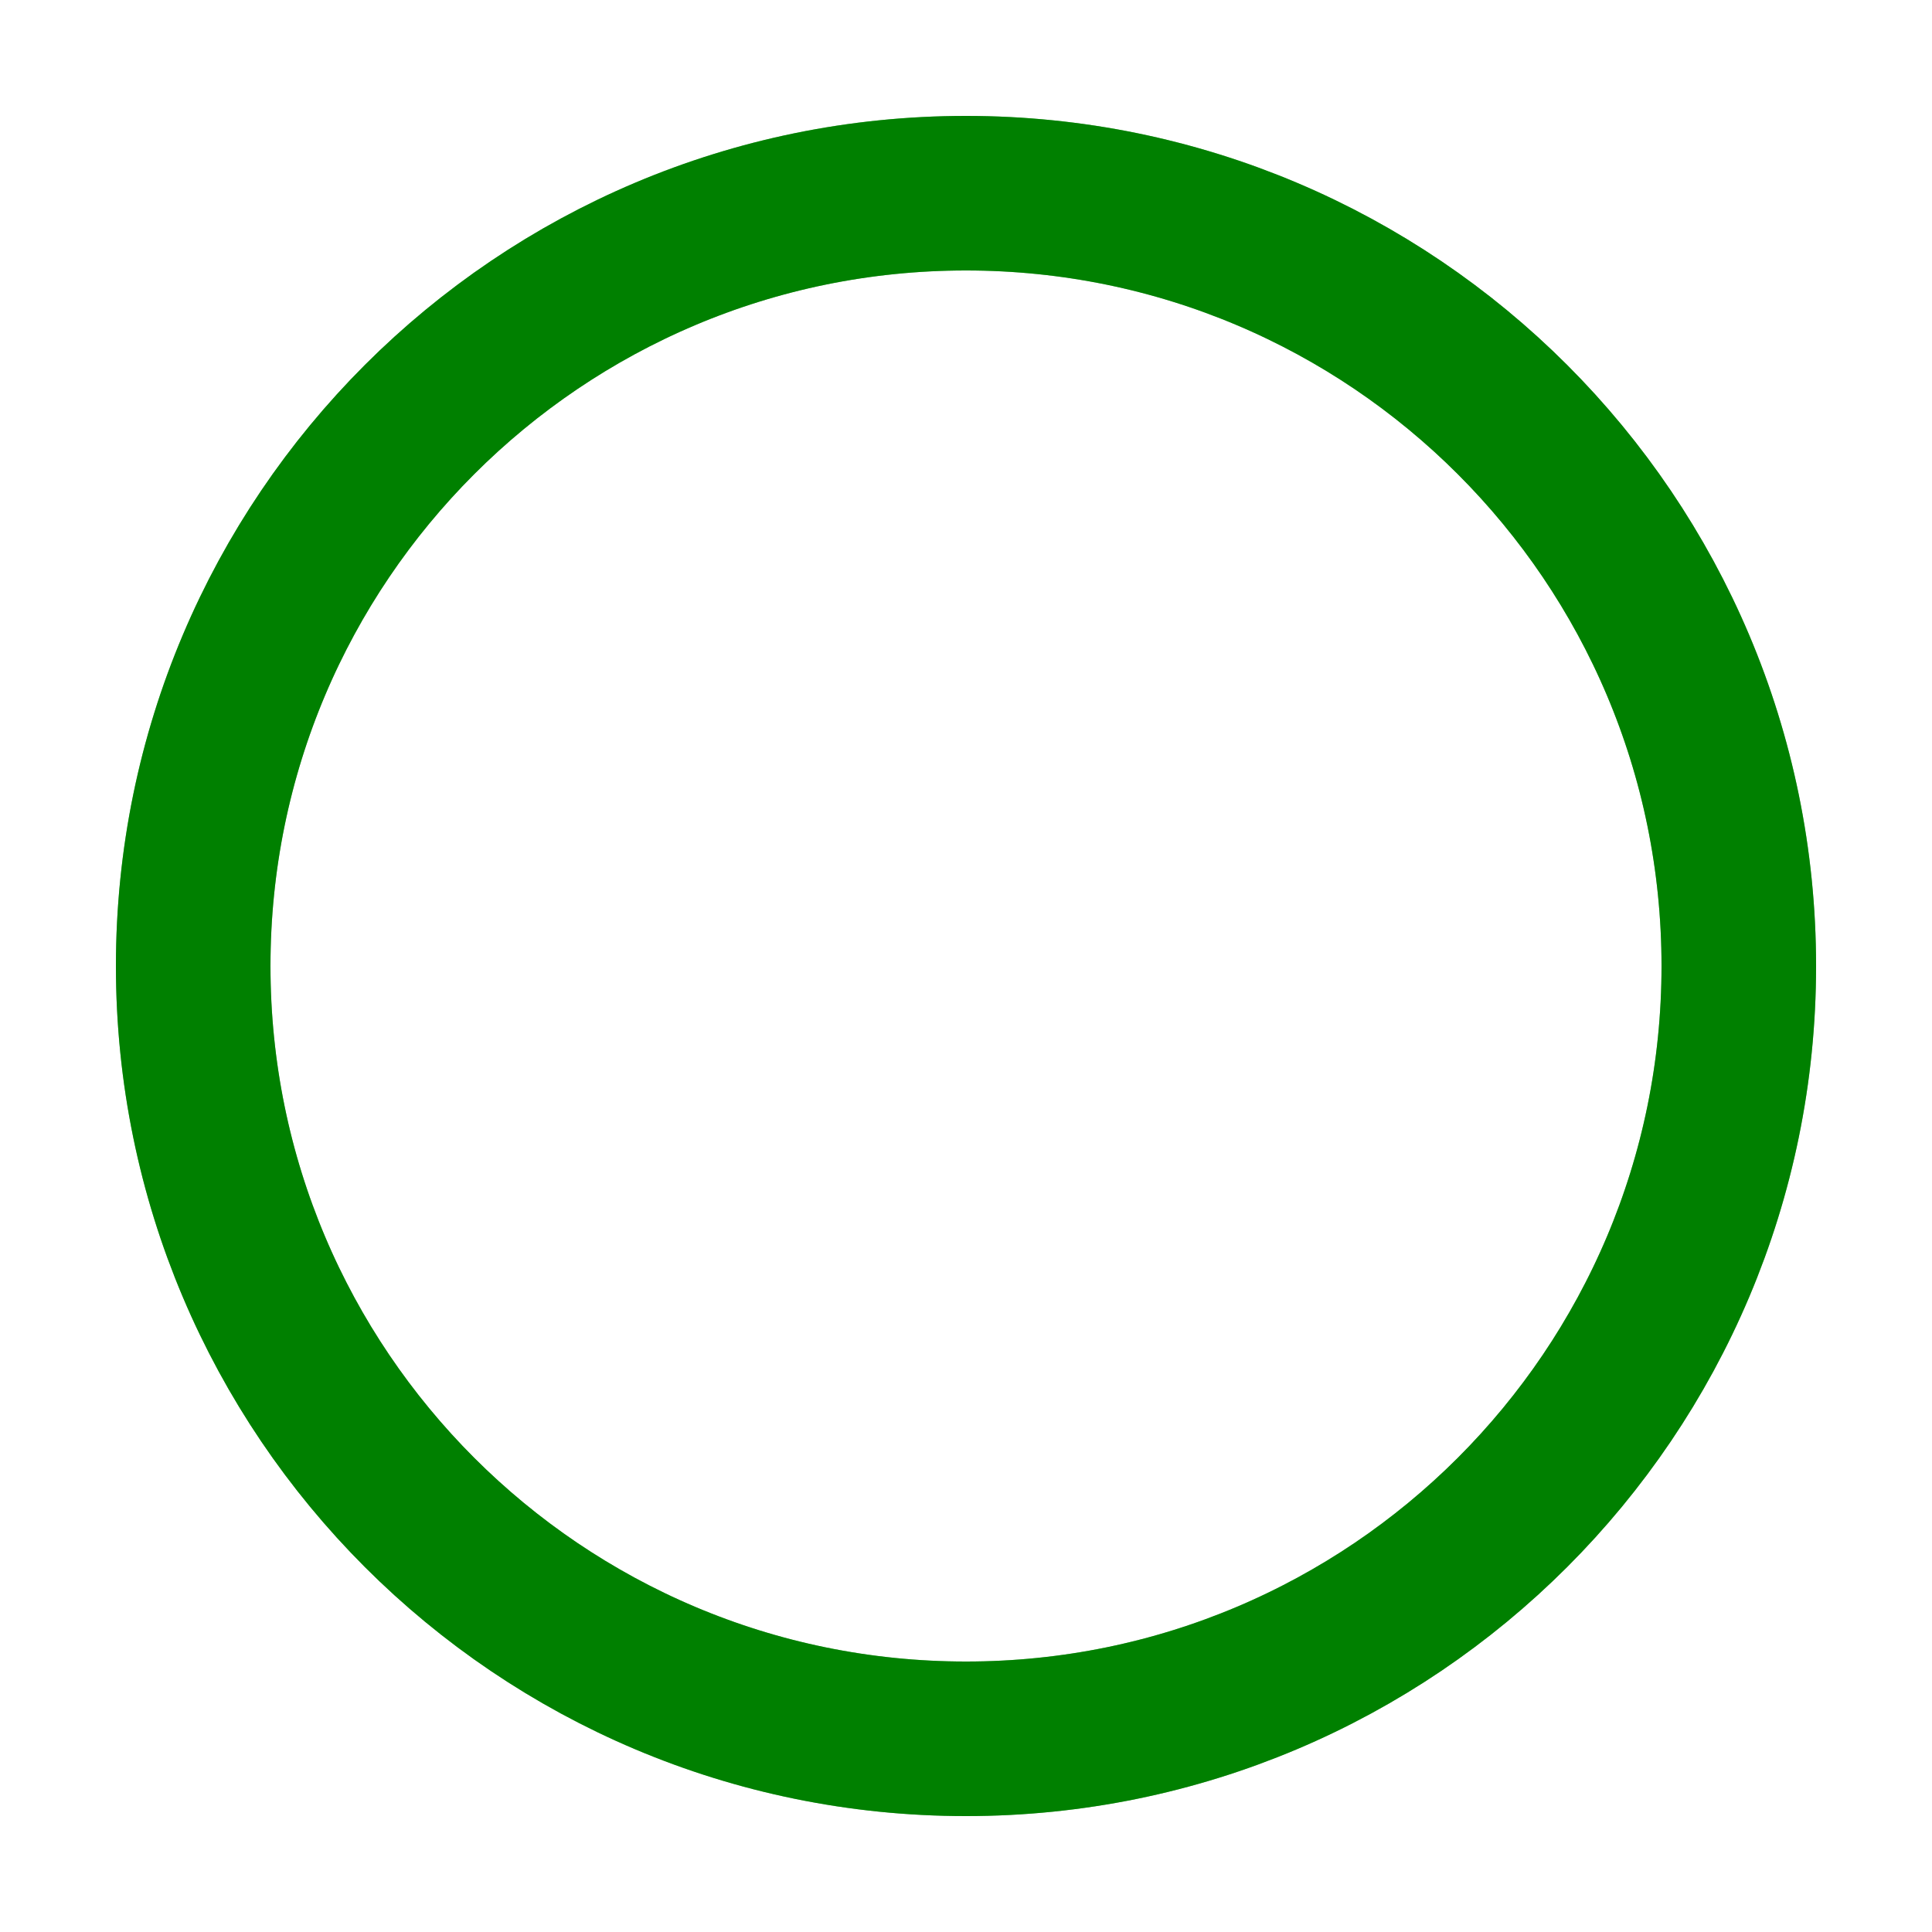
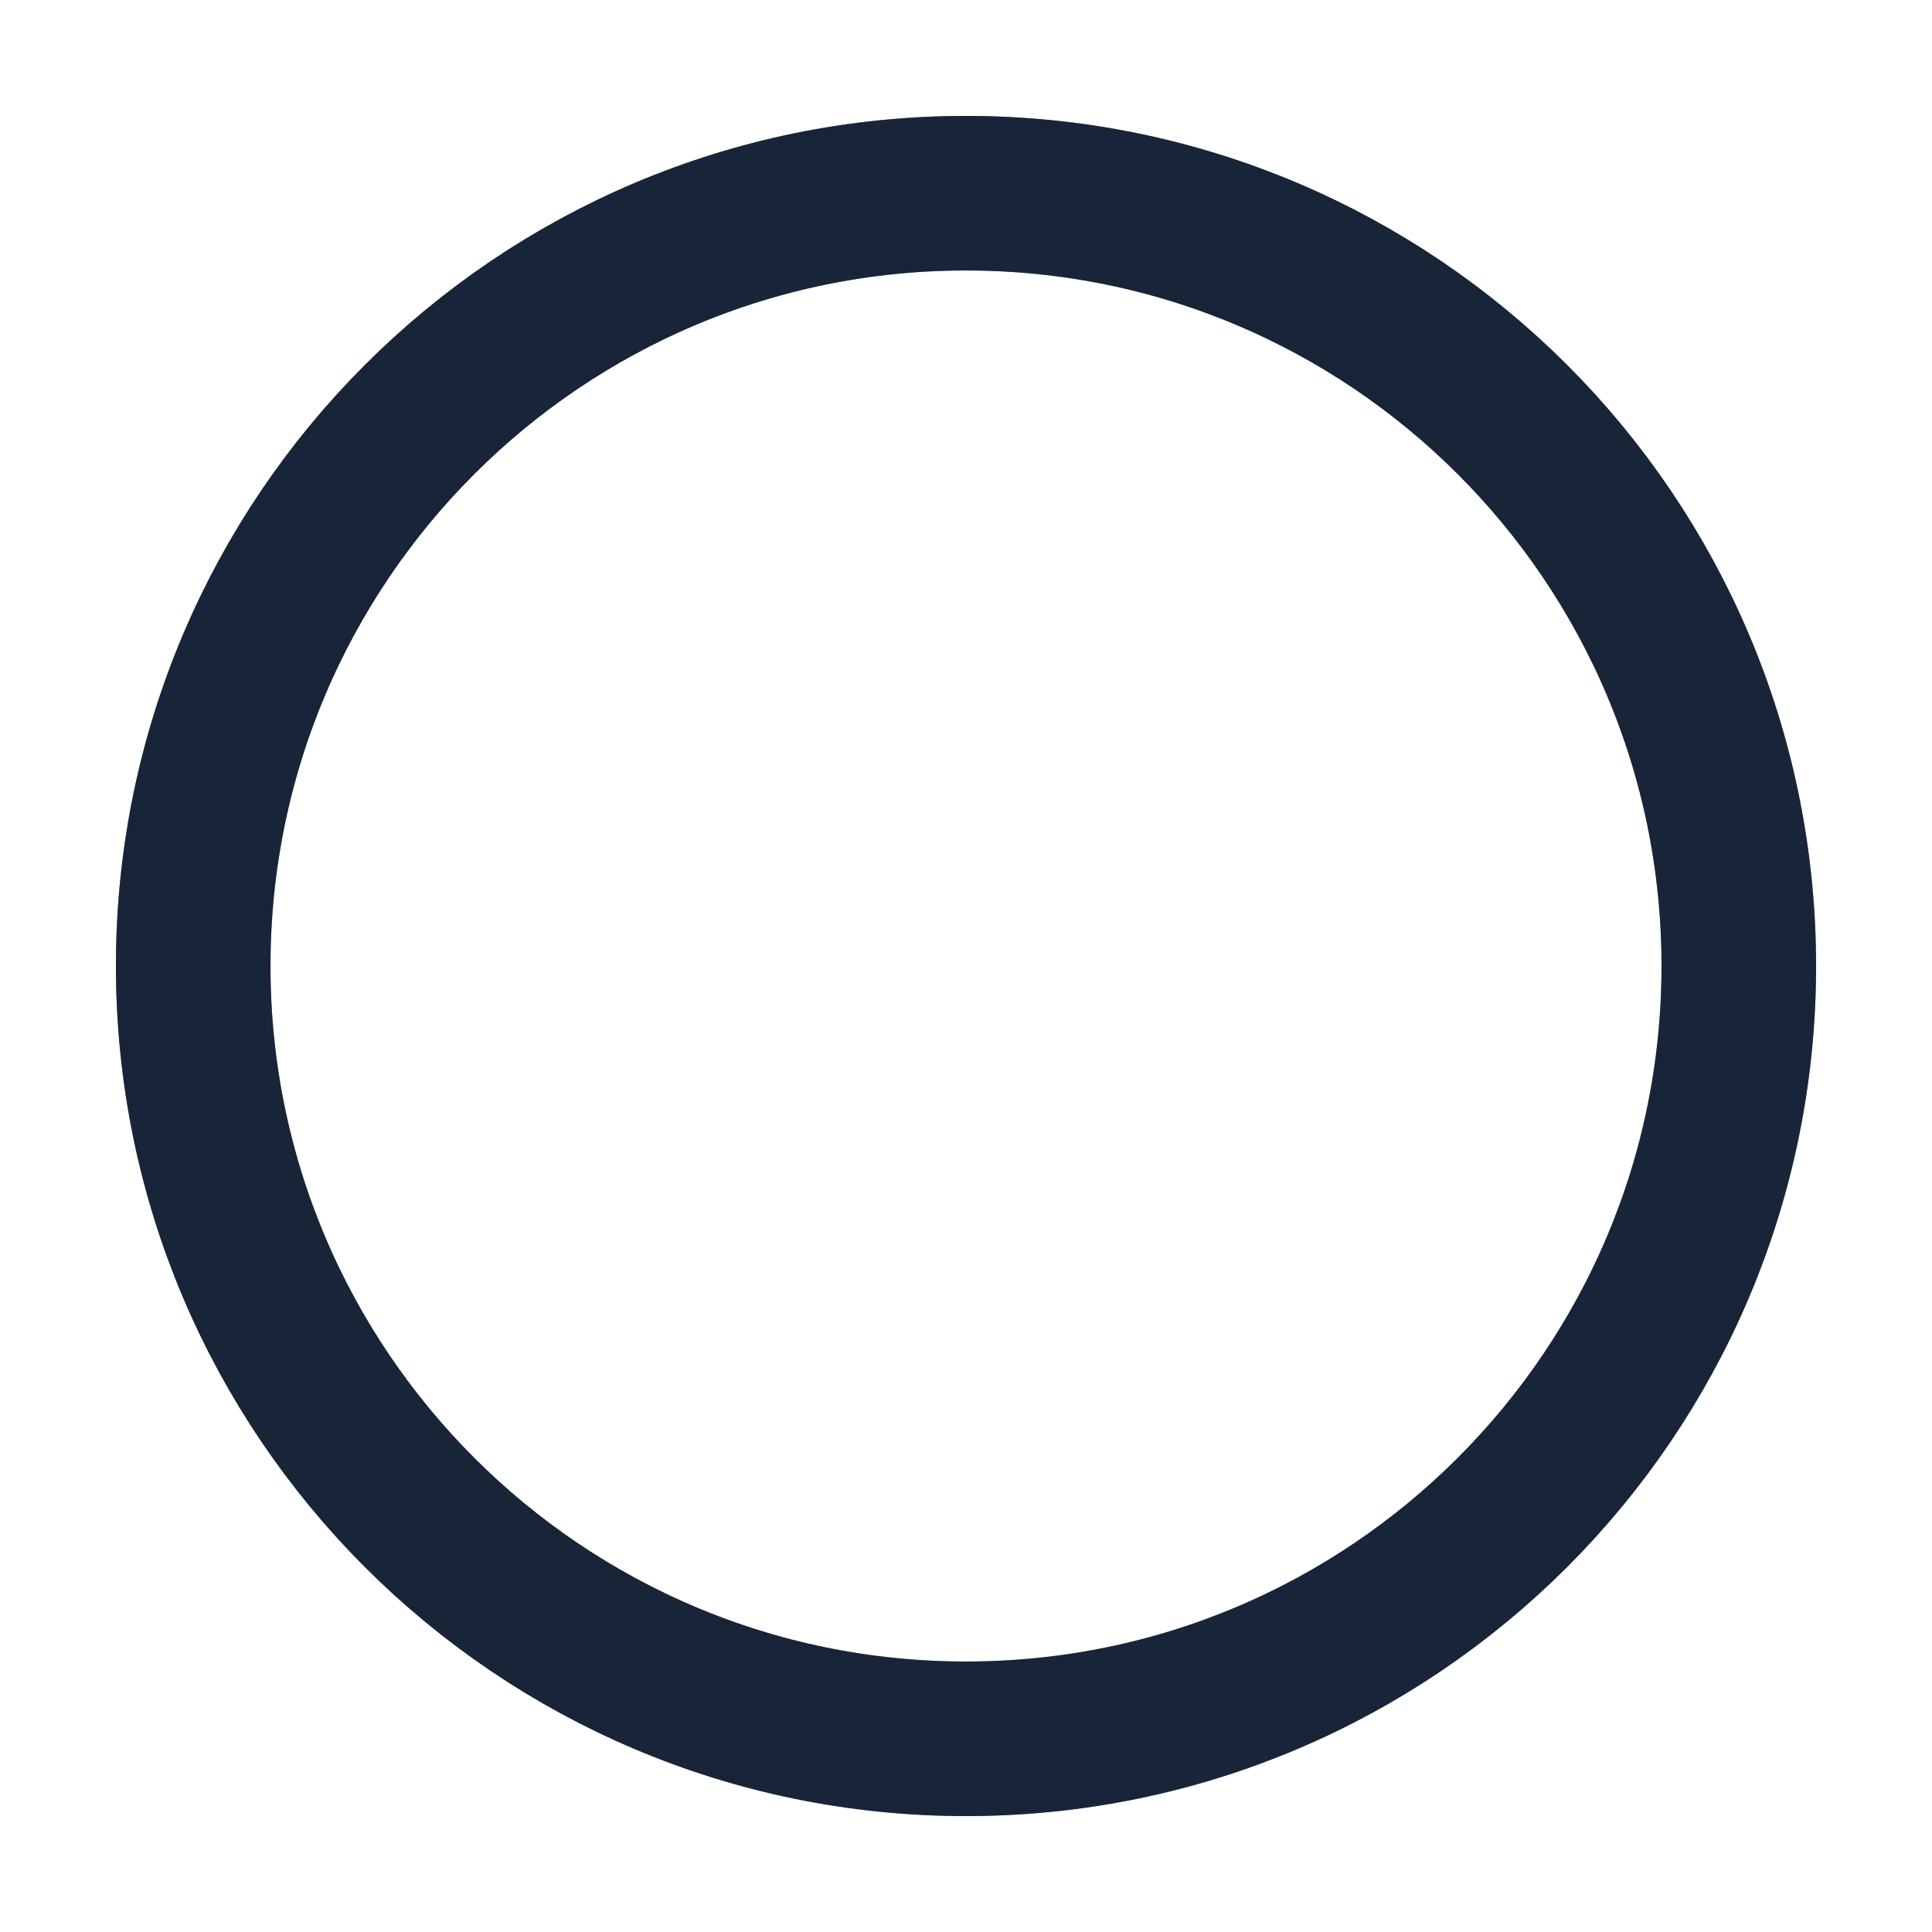
- <svg xmlns="http://www.w3.org/2000/svg" viewBox="0 0 100 100" stroke="green" stroke-width="8" stroke-linecap="round">
+ <svg xmlns="http://www.w3.org/2000/svg" viewBox="0 0 100 100" stroke="#182538" stroke-width="8" stroke-linecap="round">
  <circle cx="50" cy="50" r="40" fill="transparent">
    <animate attributeName="stroke-dashoffset" calcMode="spline" dur="2" values="251;0" keySplines="0 0 1 1" repeatCount="indefinite" />
    <animate attributeName="stroke-dasharray" calcMode="spline" dur="2" values="0 251;85 166;0 251" keySplines="0.1 0 0.9 1;0.5 0 0.5 1" repeatCount="indefinite" />
  </circle>
  <circle cx="50" cy="50" r="40" fill="none" opacity=".5">
    <animate attributeName="stroke-dashoffset" calcMode="spline" dur="2" values="251;0" keySplines="0 0 1 1" repeatCount="indefinite" />
    <animate attributeName="stroke-dasharray" calcMode="spline" dur="2" values="0 251;120 131;0 251" keySplines="0 0 1 1;0 0 1 1" repeatCount="indefinite" />
  </circle>
</svg>
